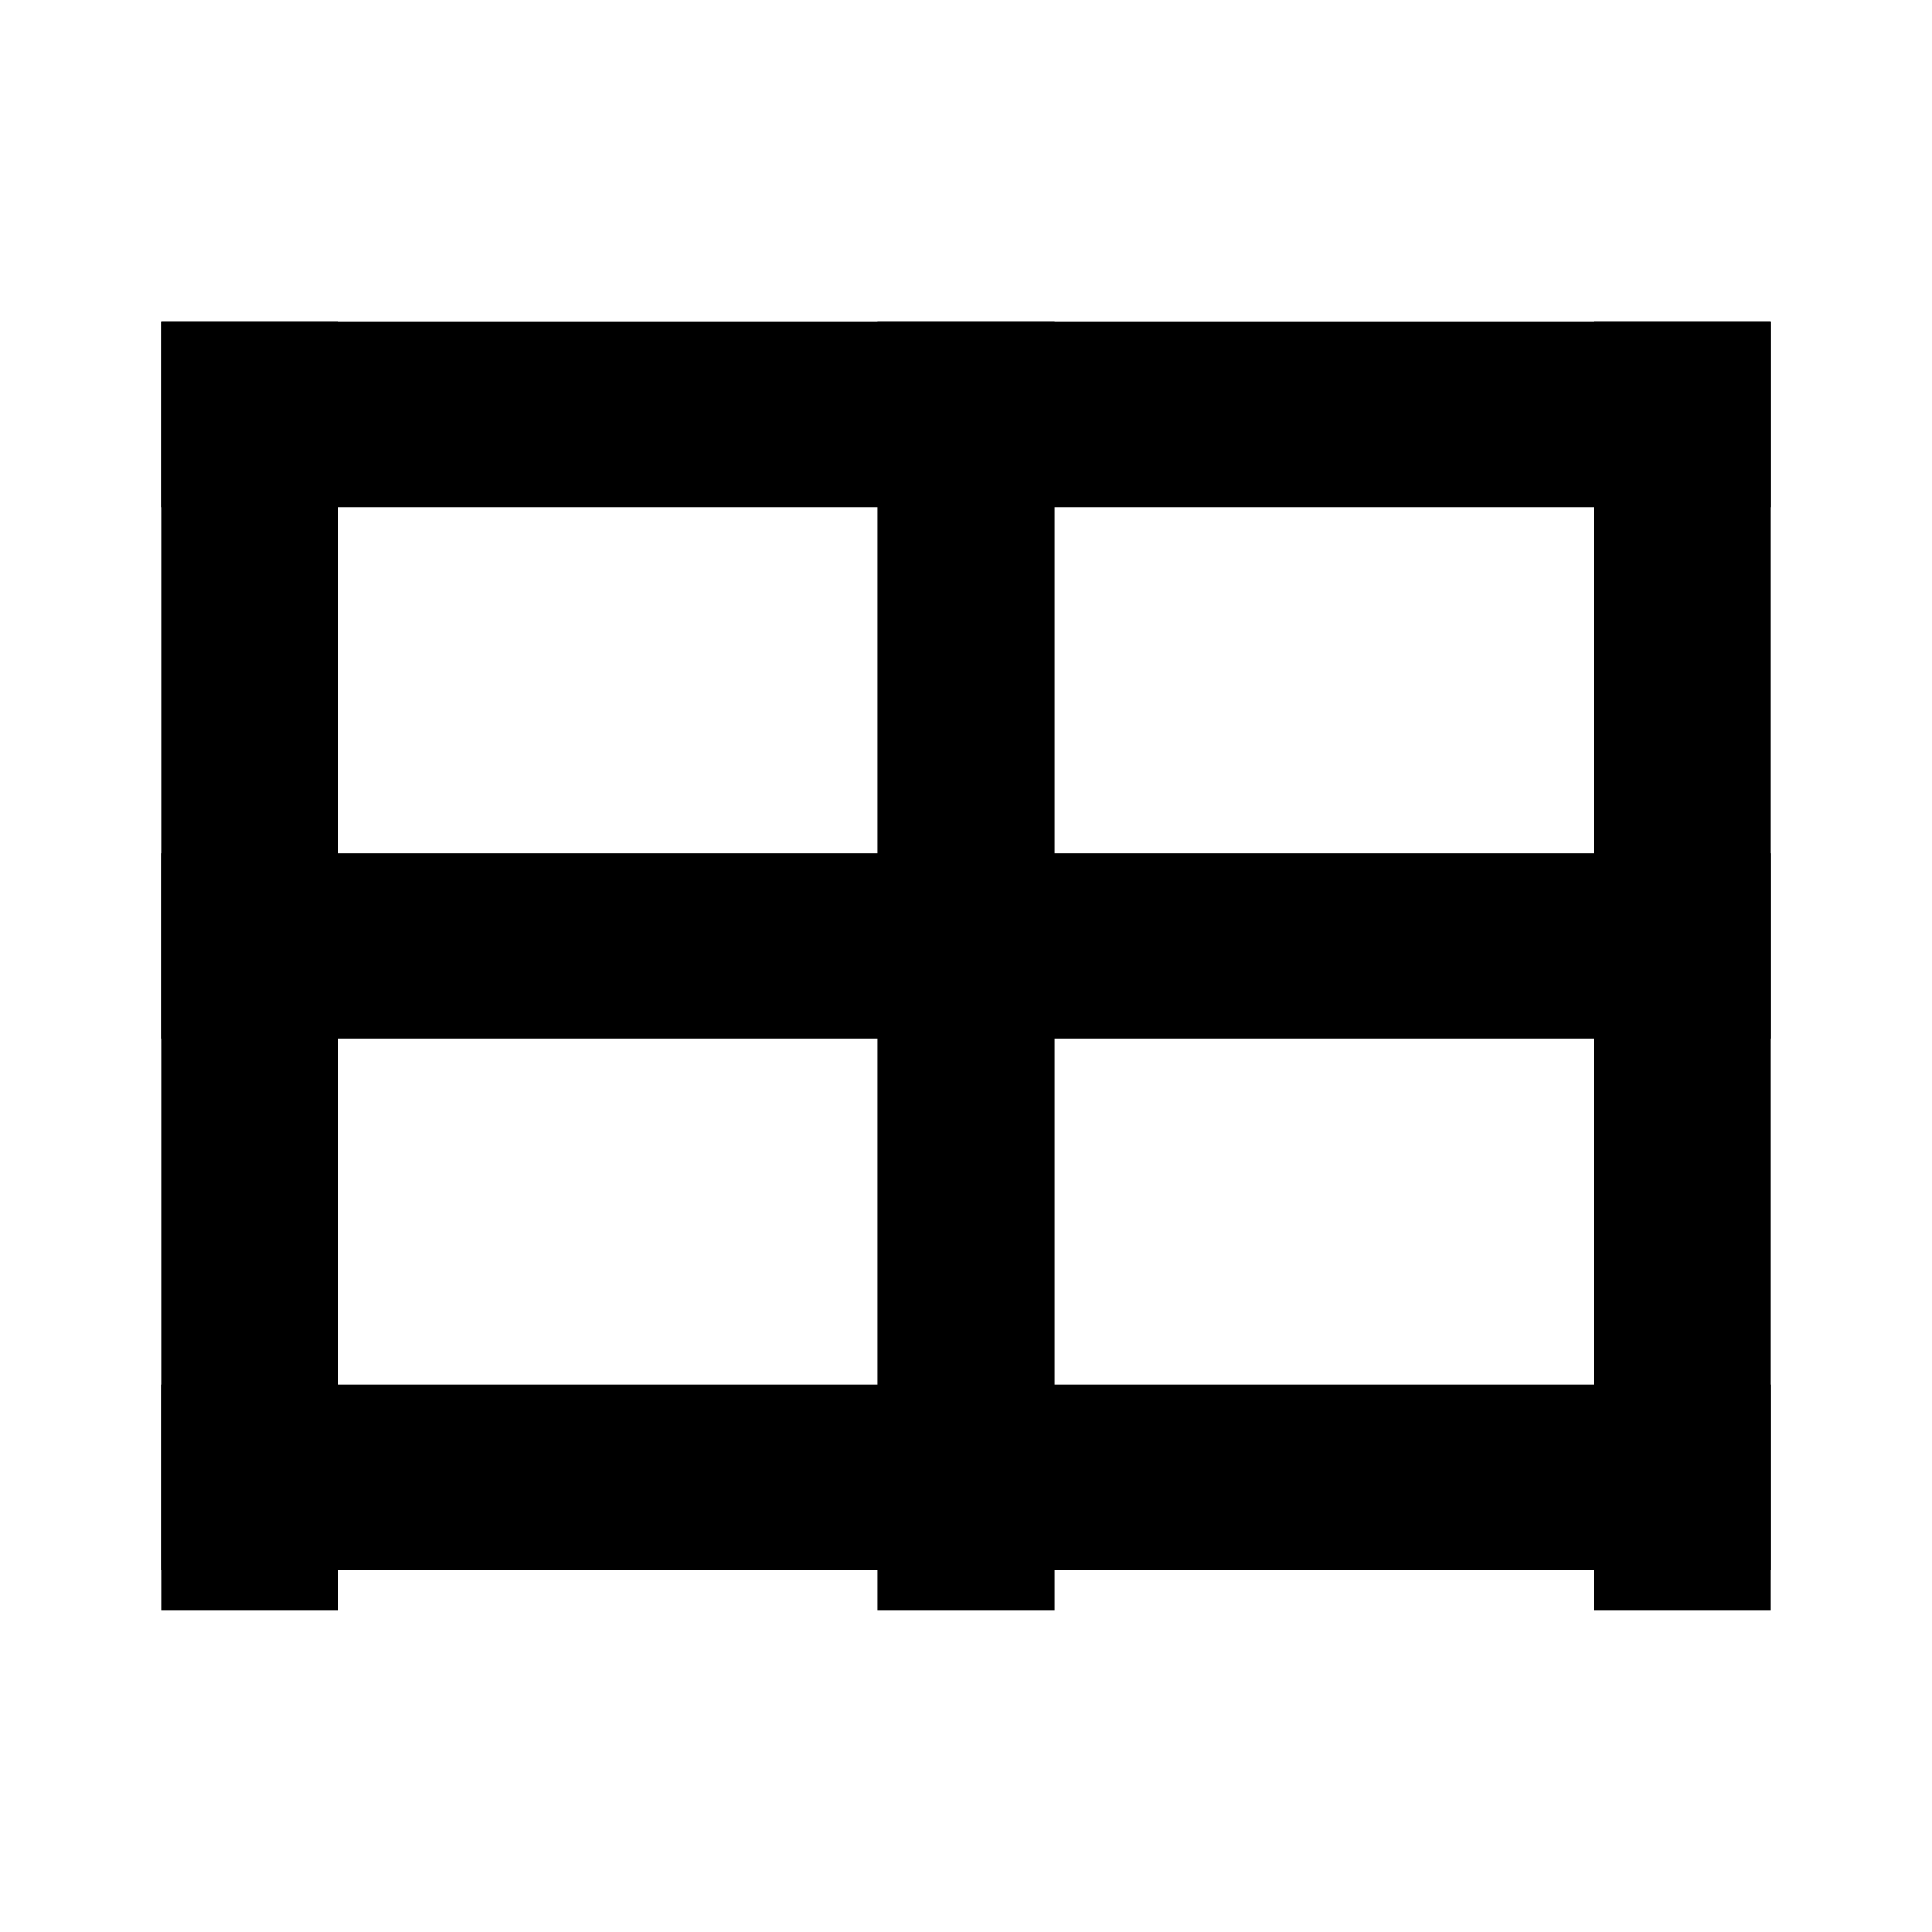
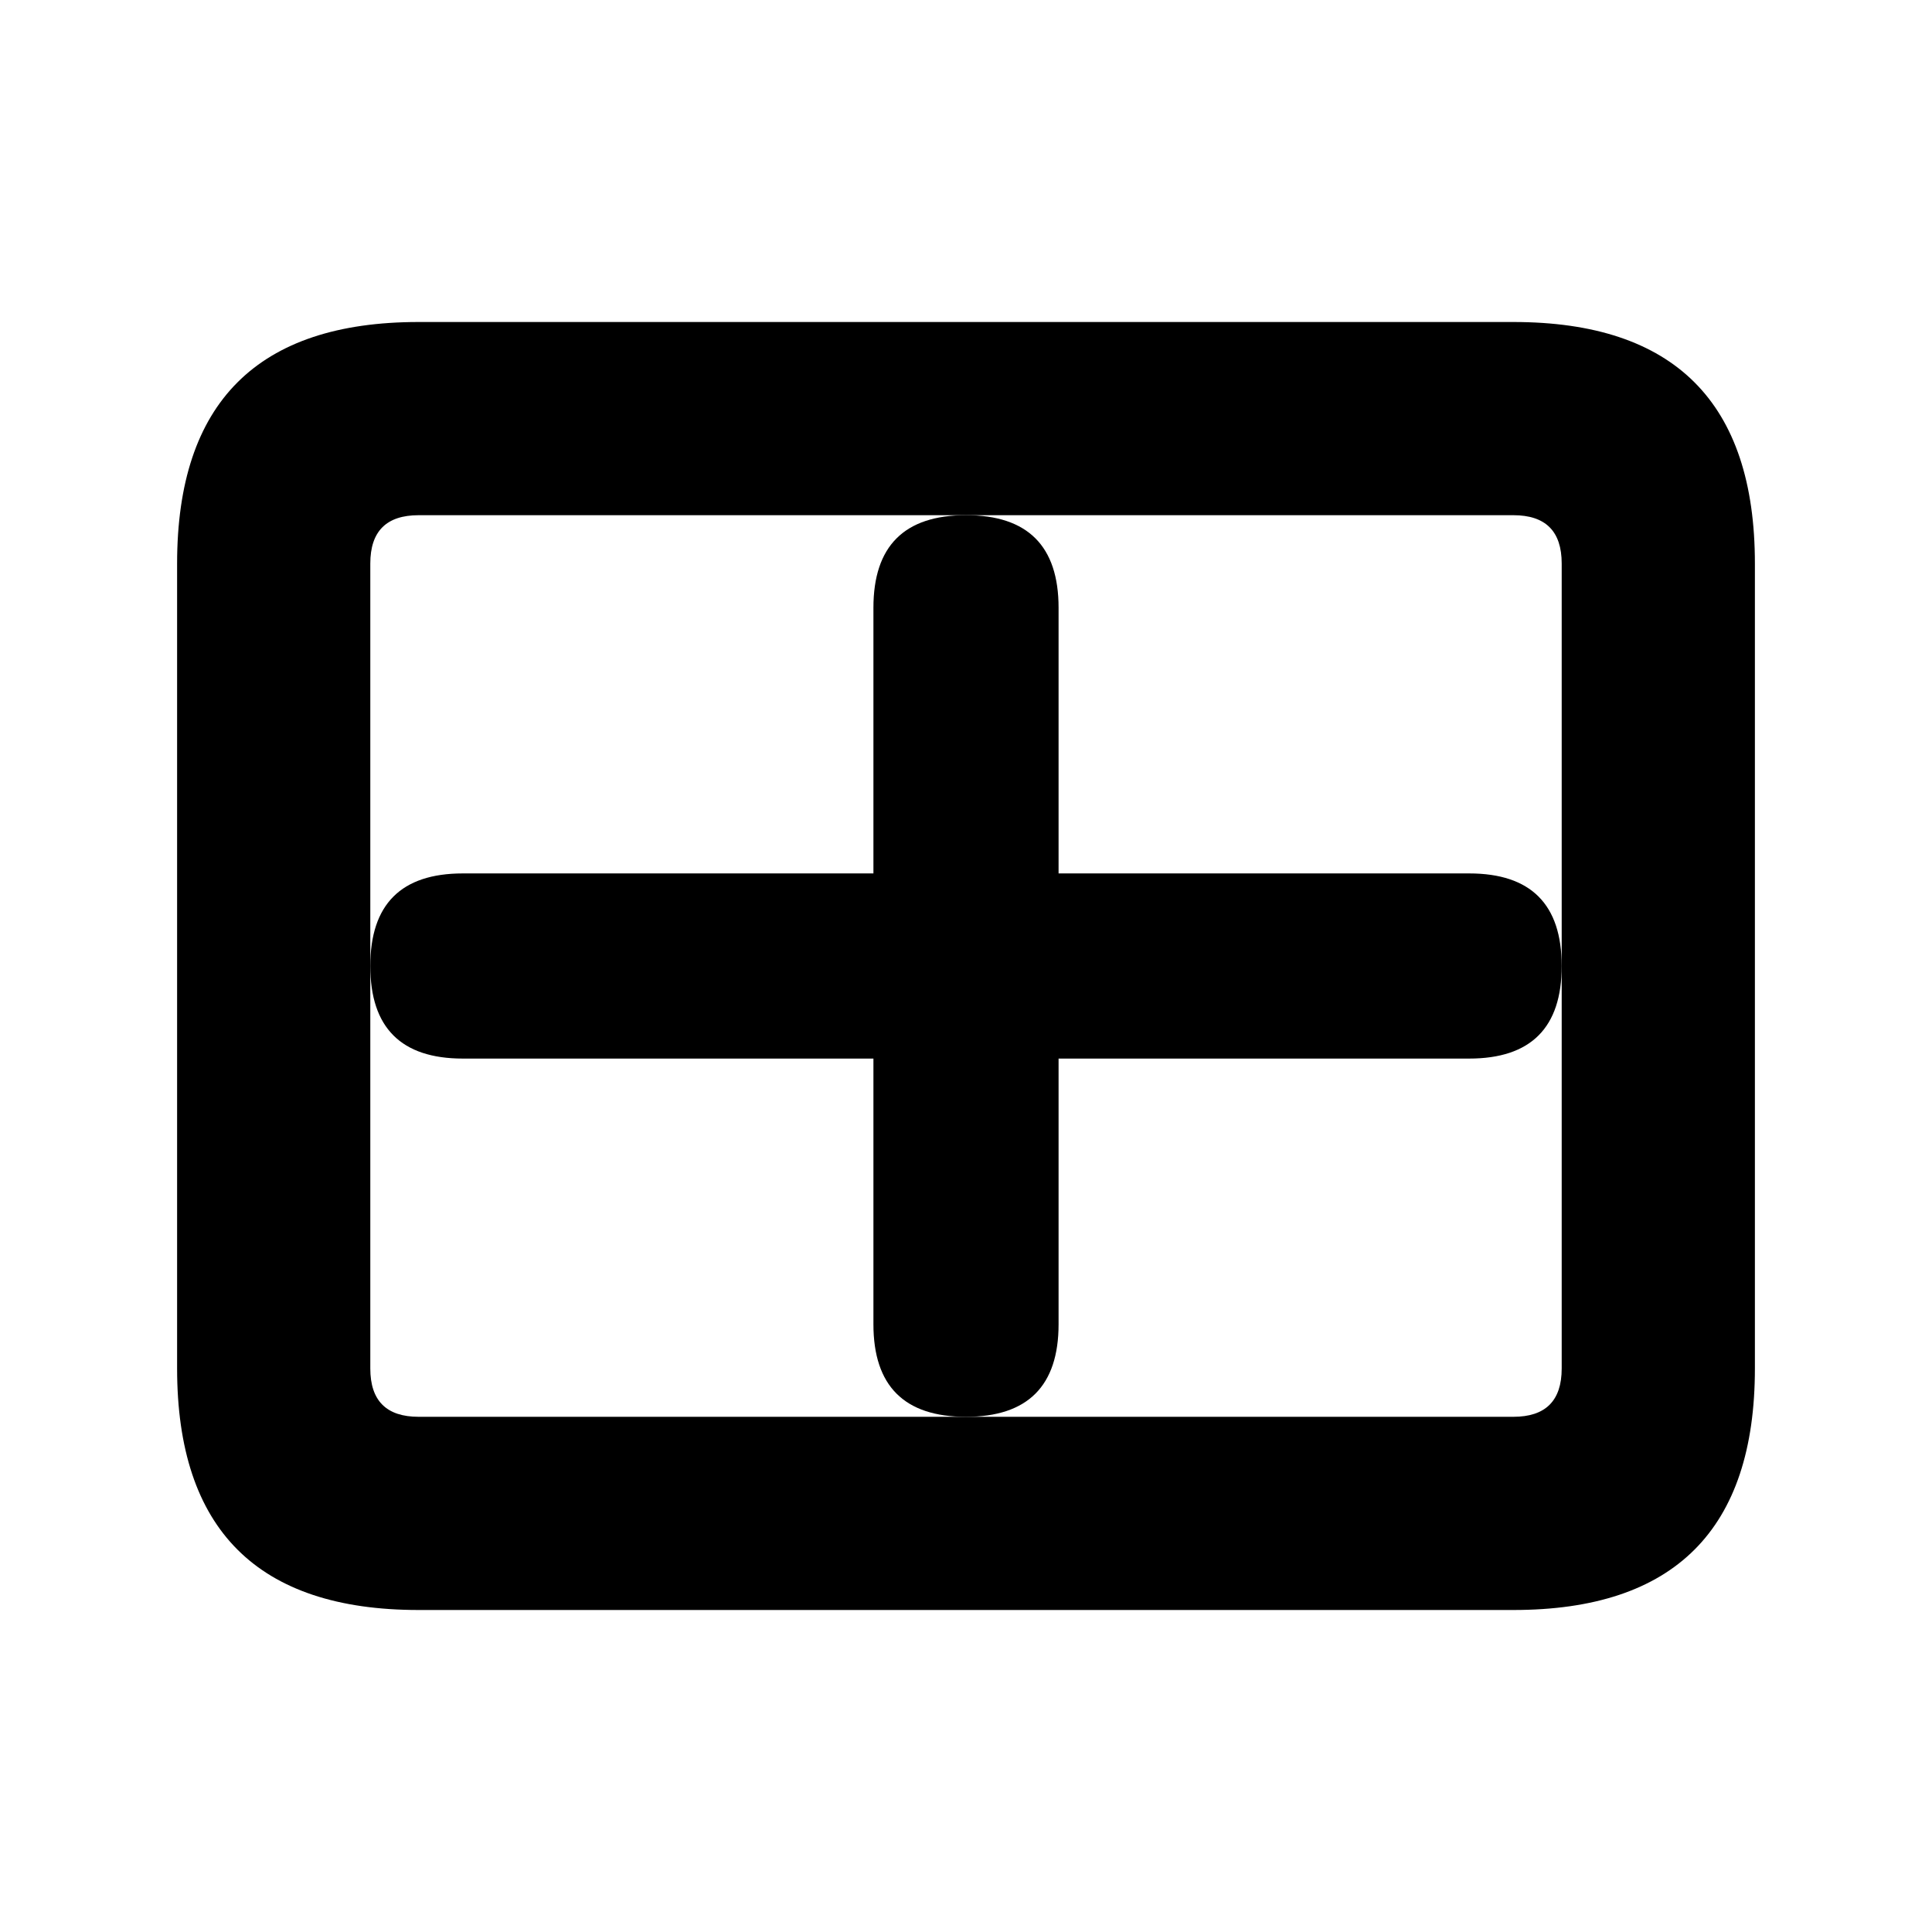
<svg xmlns="http://www.w3.org/2000/svg" viewBox="0 0 24 24">
-   <path d="M2 4 H22 V6.3 H2 Z" />
-   <path d="M2 10.6 H22 V12.9 H2 Z" />
-   <path d="M2 17.2 H22 V19.5 H2 Z" />
-   <path d="M2 4 H4.2 V20 H2 Z" />
-   <path d="M10.9 4 H13.1 V20 H10.9 Z" />
-   <path d="M19.8 4 H22 V20 H19.8 Z" />
+   <path d="M5.2 4 H18.8 Q21.8 4 21.8 7 V17 Q21.8 20 18.8 20 H5.2 Q2.2 20 2.2 17 V7 Q2.2 4 5.2 4 Z M5.2 6.4 Q4.6 6.4 4.6 7 V17 Q4.6 17.6 5.2 17.6 H18.8 Q19.4 17.6 19.4 17 V7 Q19.4 6.4 18.8 6.4 Z" />
+   <path d="M5.75 10.85 H18.25 Q19.4 10.85 19.4 12 Q19.4 13.15 18.25 13.15 H5.75 Q4.6 13.15 4.6 12 Q4.6 10.85 5.75 10.85 Z" />
+   <path d="M10.85 7.55 Q10.85 6.4 12 6.4 Q13.15 6.4 13.15 7.55 V16.45 Q13.15 17.6 12 17.6 Q10.85 17.6 10.85 16.45 Z" />
</svg>
